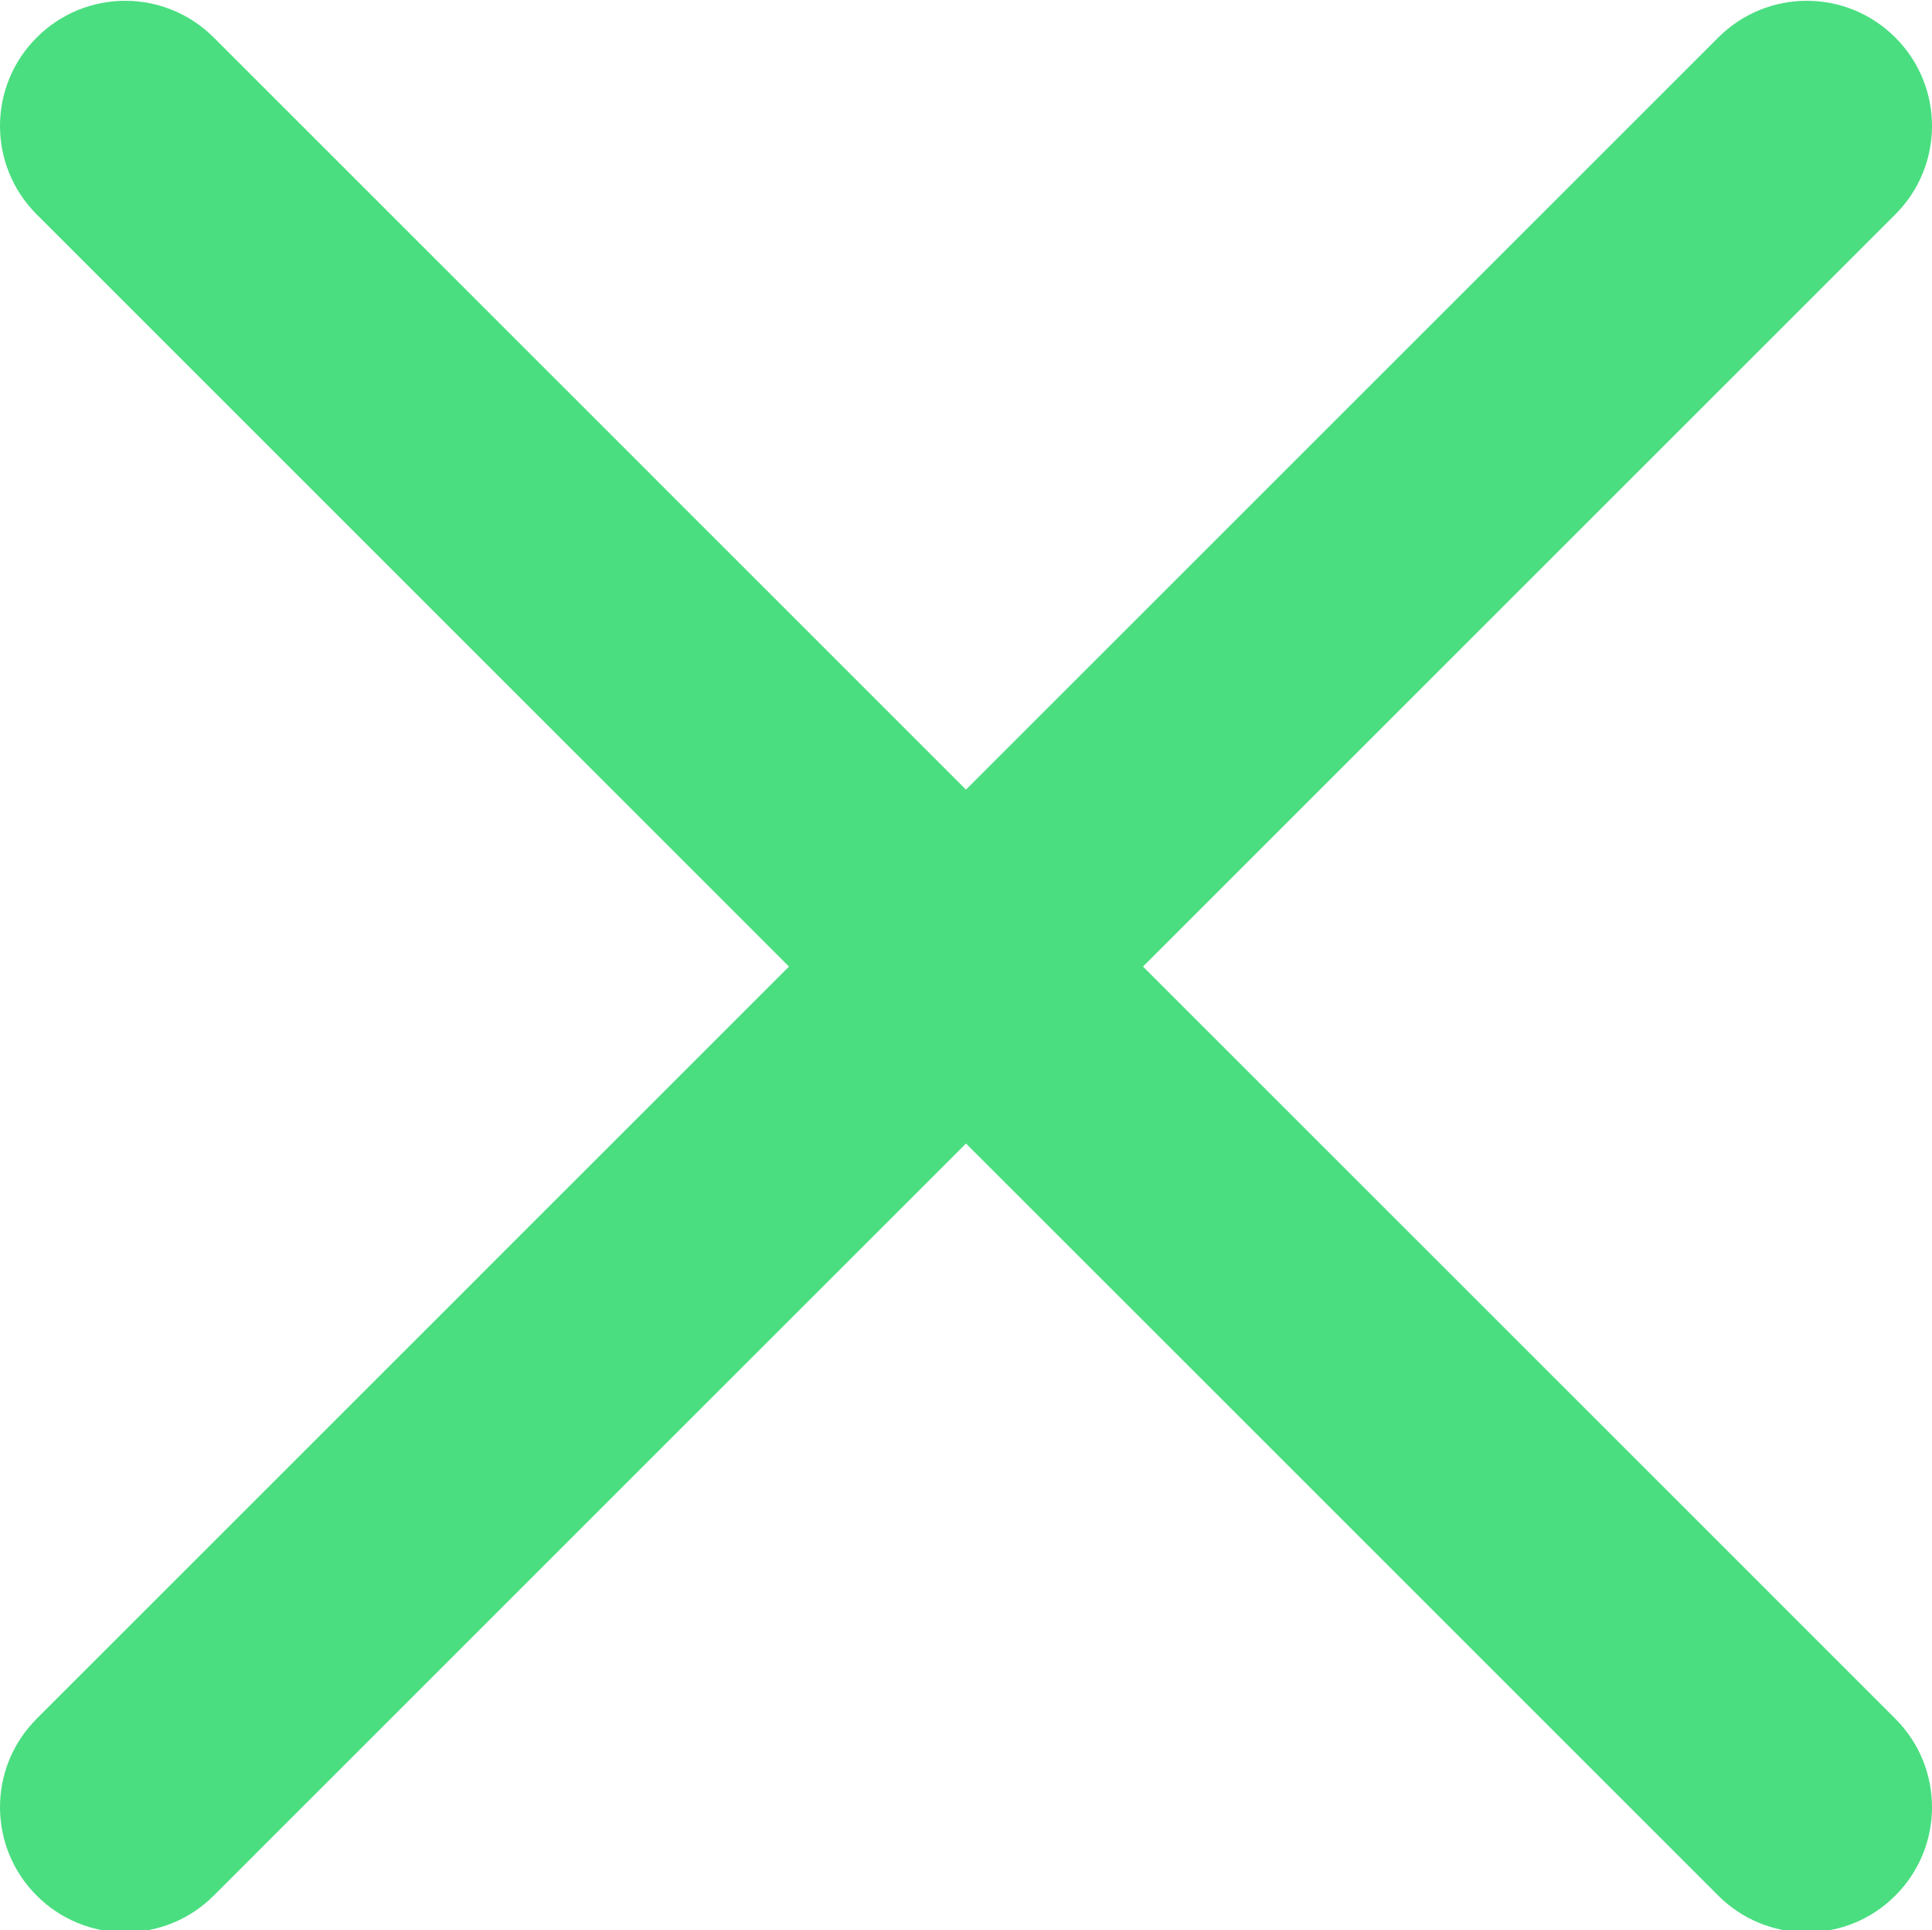
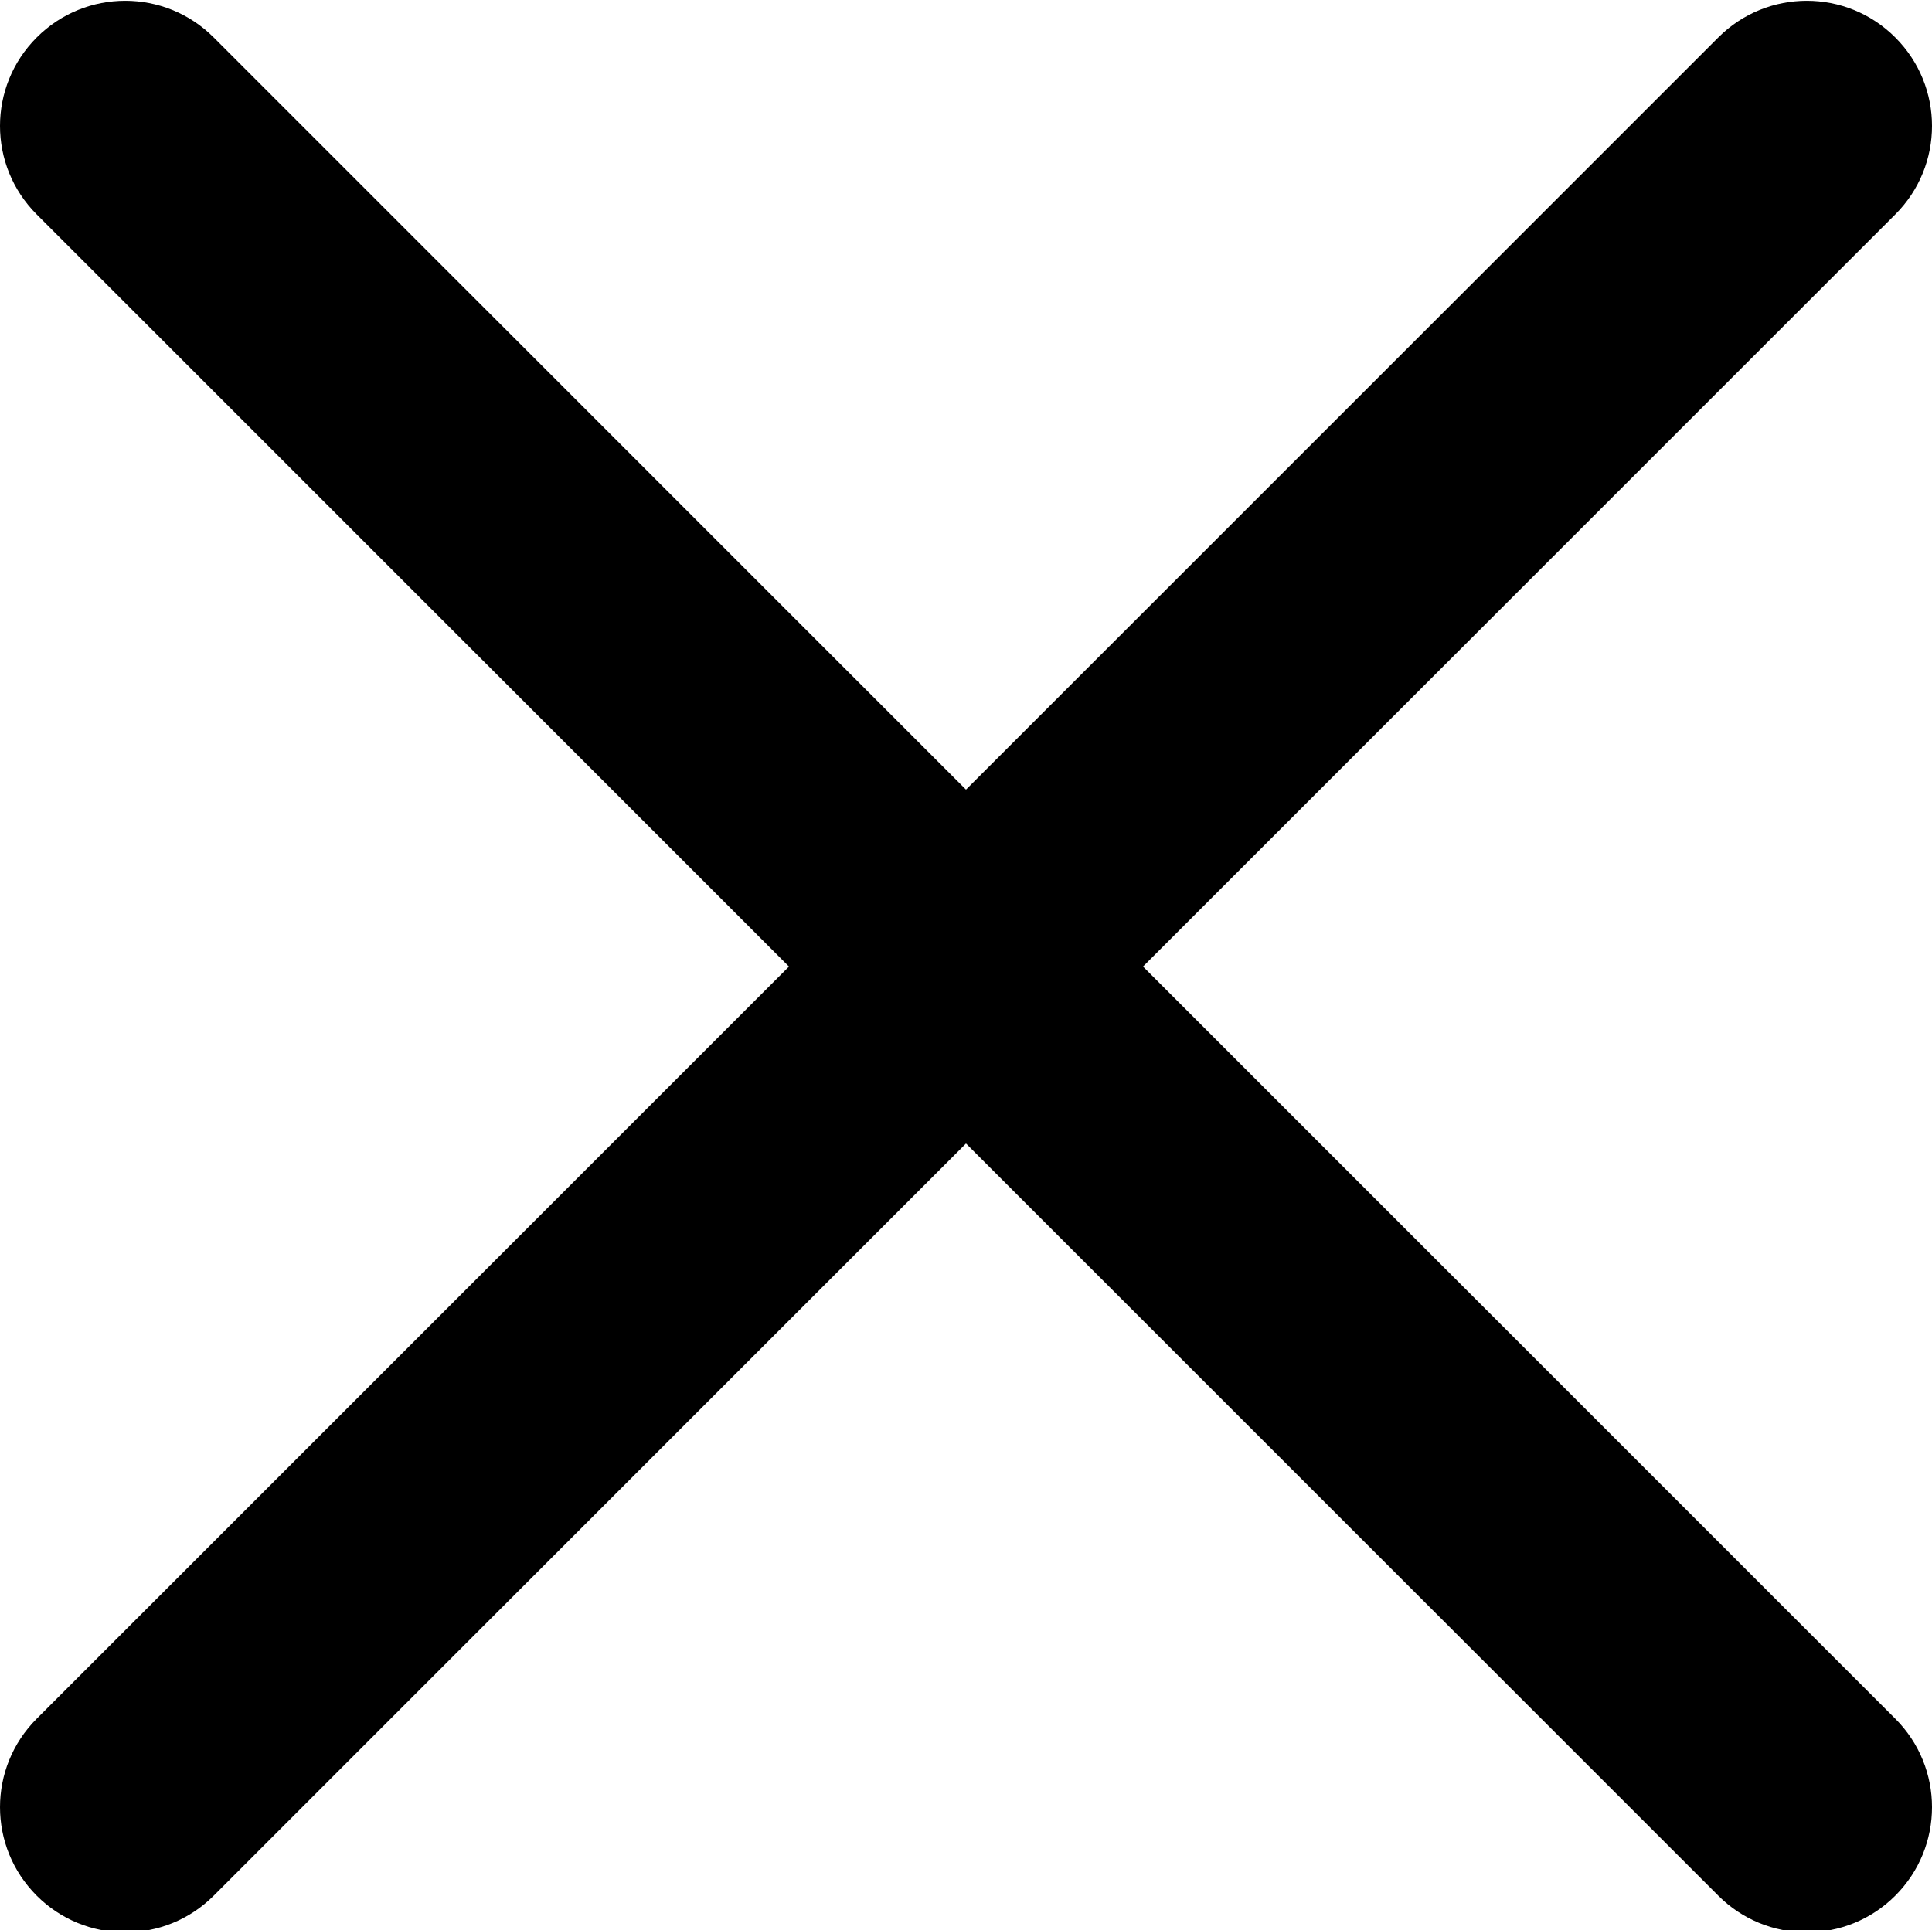
<svg xmlns="http://www.w3.org/2000/svg" viewBox="0 0 329.269 329">
-   <path style="fill:#4ADE80" d="M194.8 164.77 323.013 36.555c8.343-8.34 8.343-21.825 0-30.164-8.34-8.34-21.825-8.34-30.164 0L164.633 134.605 36.422 6.391c-8.344-8.34-21.824-8.34-30.164 0-8.344 8.34-8.344 21.824 0 30.164l128.21 128.215L6.259 292.984c-8.344 8.34-8.344 21.825 0 30.164a21.266 21.266 0 0 0 15.082 6.25c5.46 0 10.922-2.09 15.082-6.25l128.21-128.214 128.216 128.214a21.273 21.273 0 0 0 15.082 6.25c5.46 0 10.922-2.09 15.082-6.25 8.343-8.34 8.343-21.824 0-30.164zm0 0" />
+   <path style="fill:#000" d="M194.8 164.77 323.013 36.555c8.343-8.34 8.343-21.825 0-30.164-8.34-8.34-21.825-8.34-30.164 0L164.633 134.605 36.422 6.391c-8.344-8.34-21.824-8.34-30.164 0-8.344 8.34-8.344 21.824 0 30.164l128.21 128.215L6.259 292.984c-8.344 8.34-8.344 21.825 0 30.164a21.266 21.266 0 0 0 15.082 6.25c5.46 0 10.922-2.09 15.082-6.25l128.21-128.214 128.216 128.214a21.273 21.273 0 0 0 15.082 6.25c5.46 0 10.922-2.09 15.082-6.25 8.343-8.34 8.343-21.824 0-30.164zm0 0" />
</svg>
